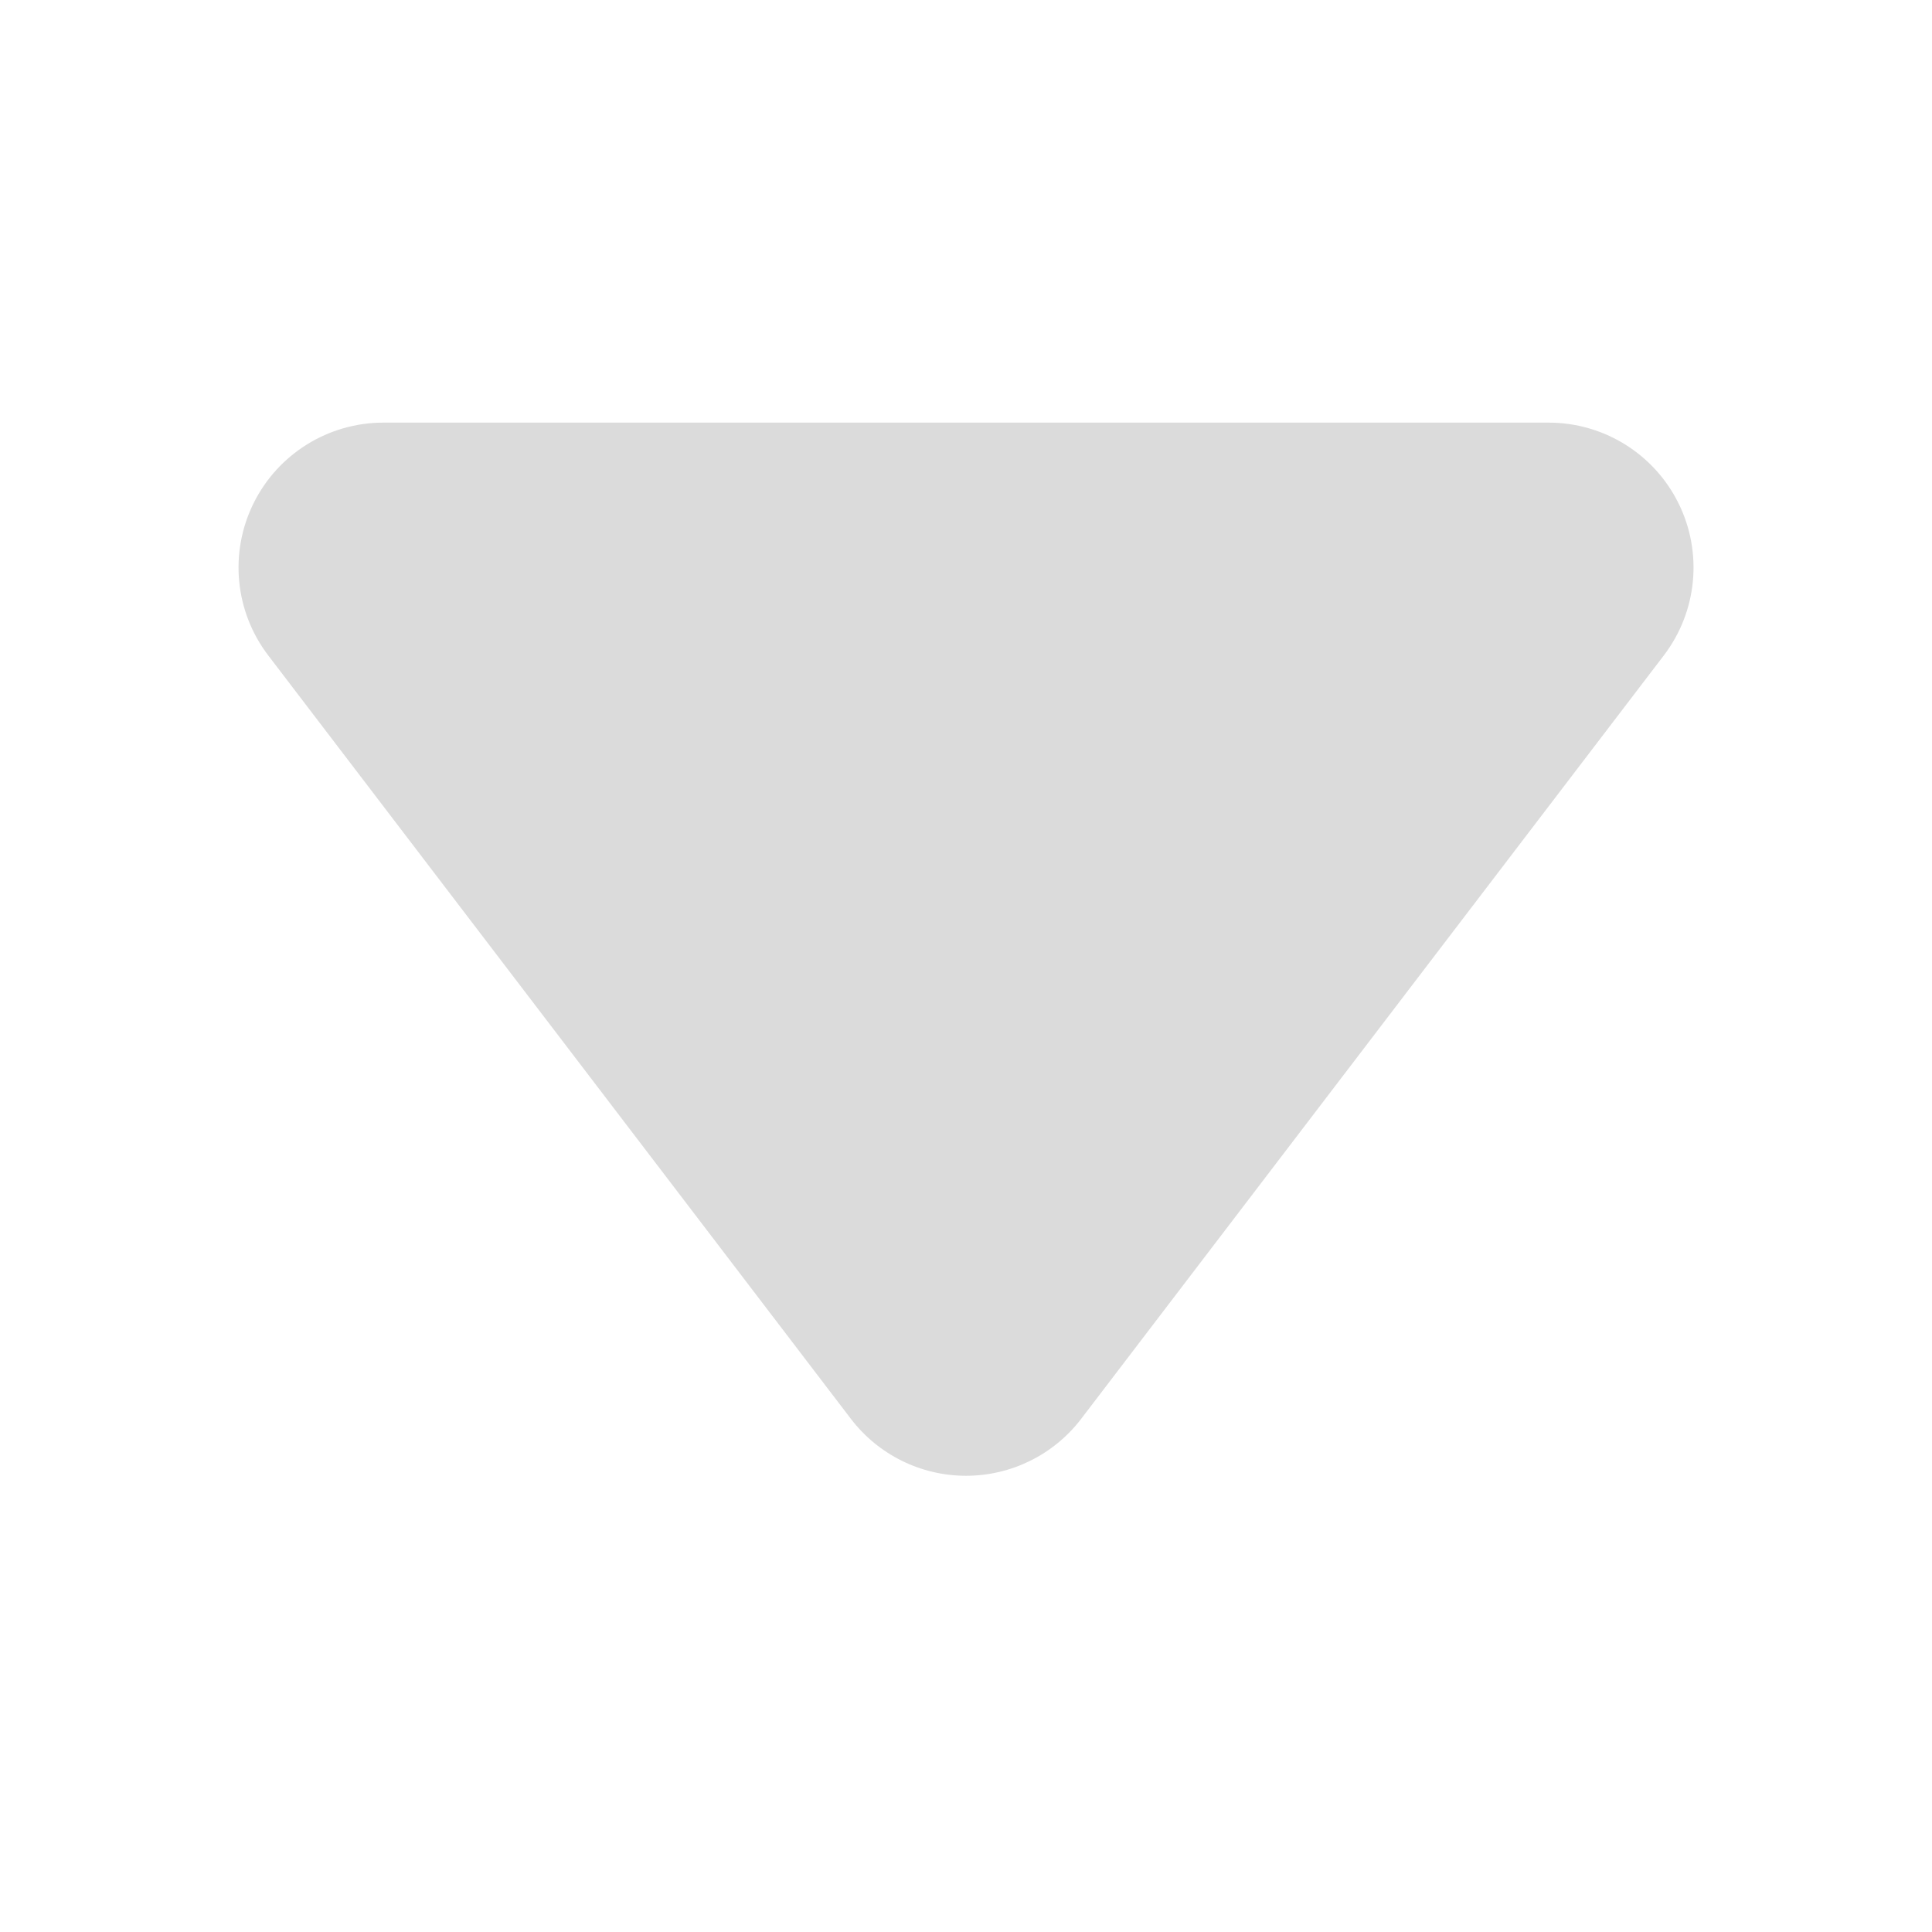
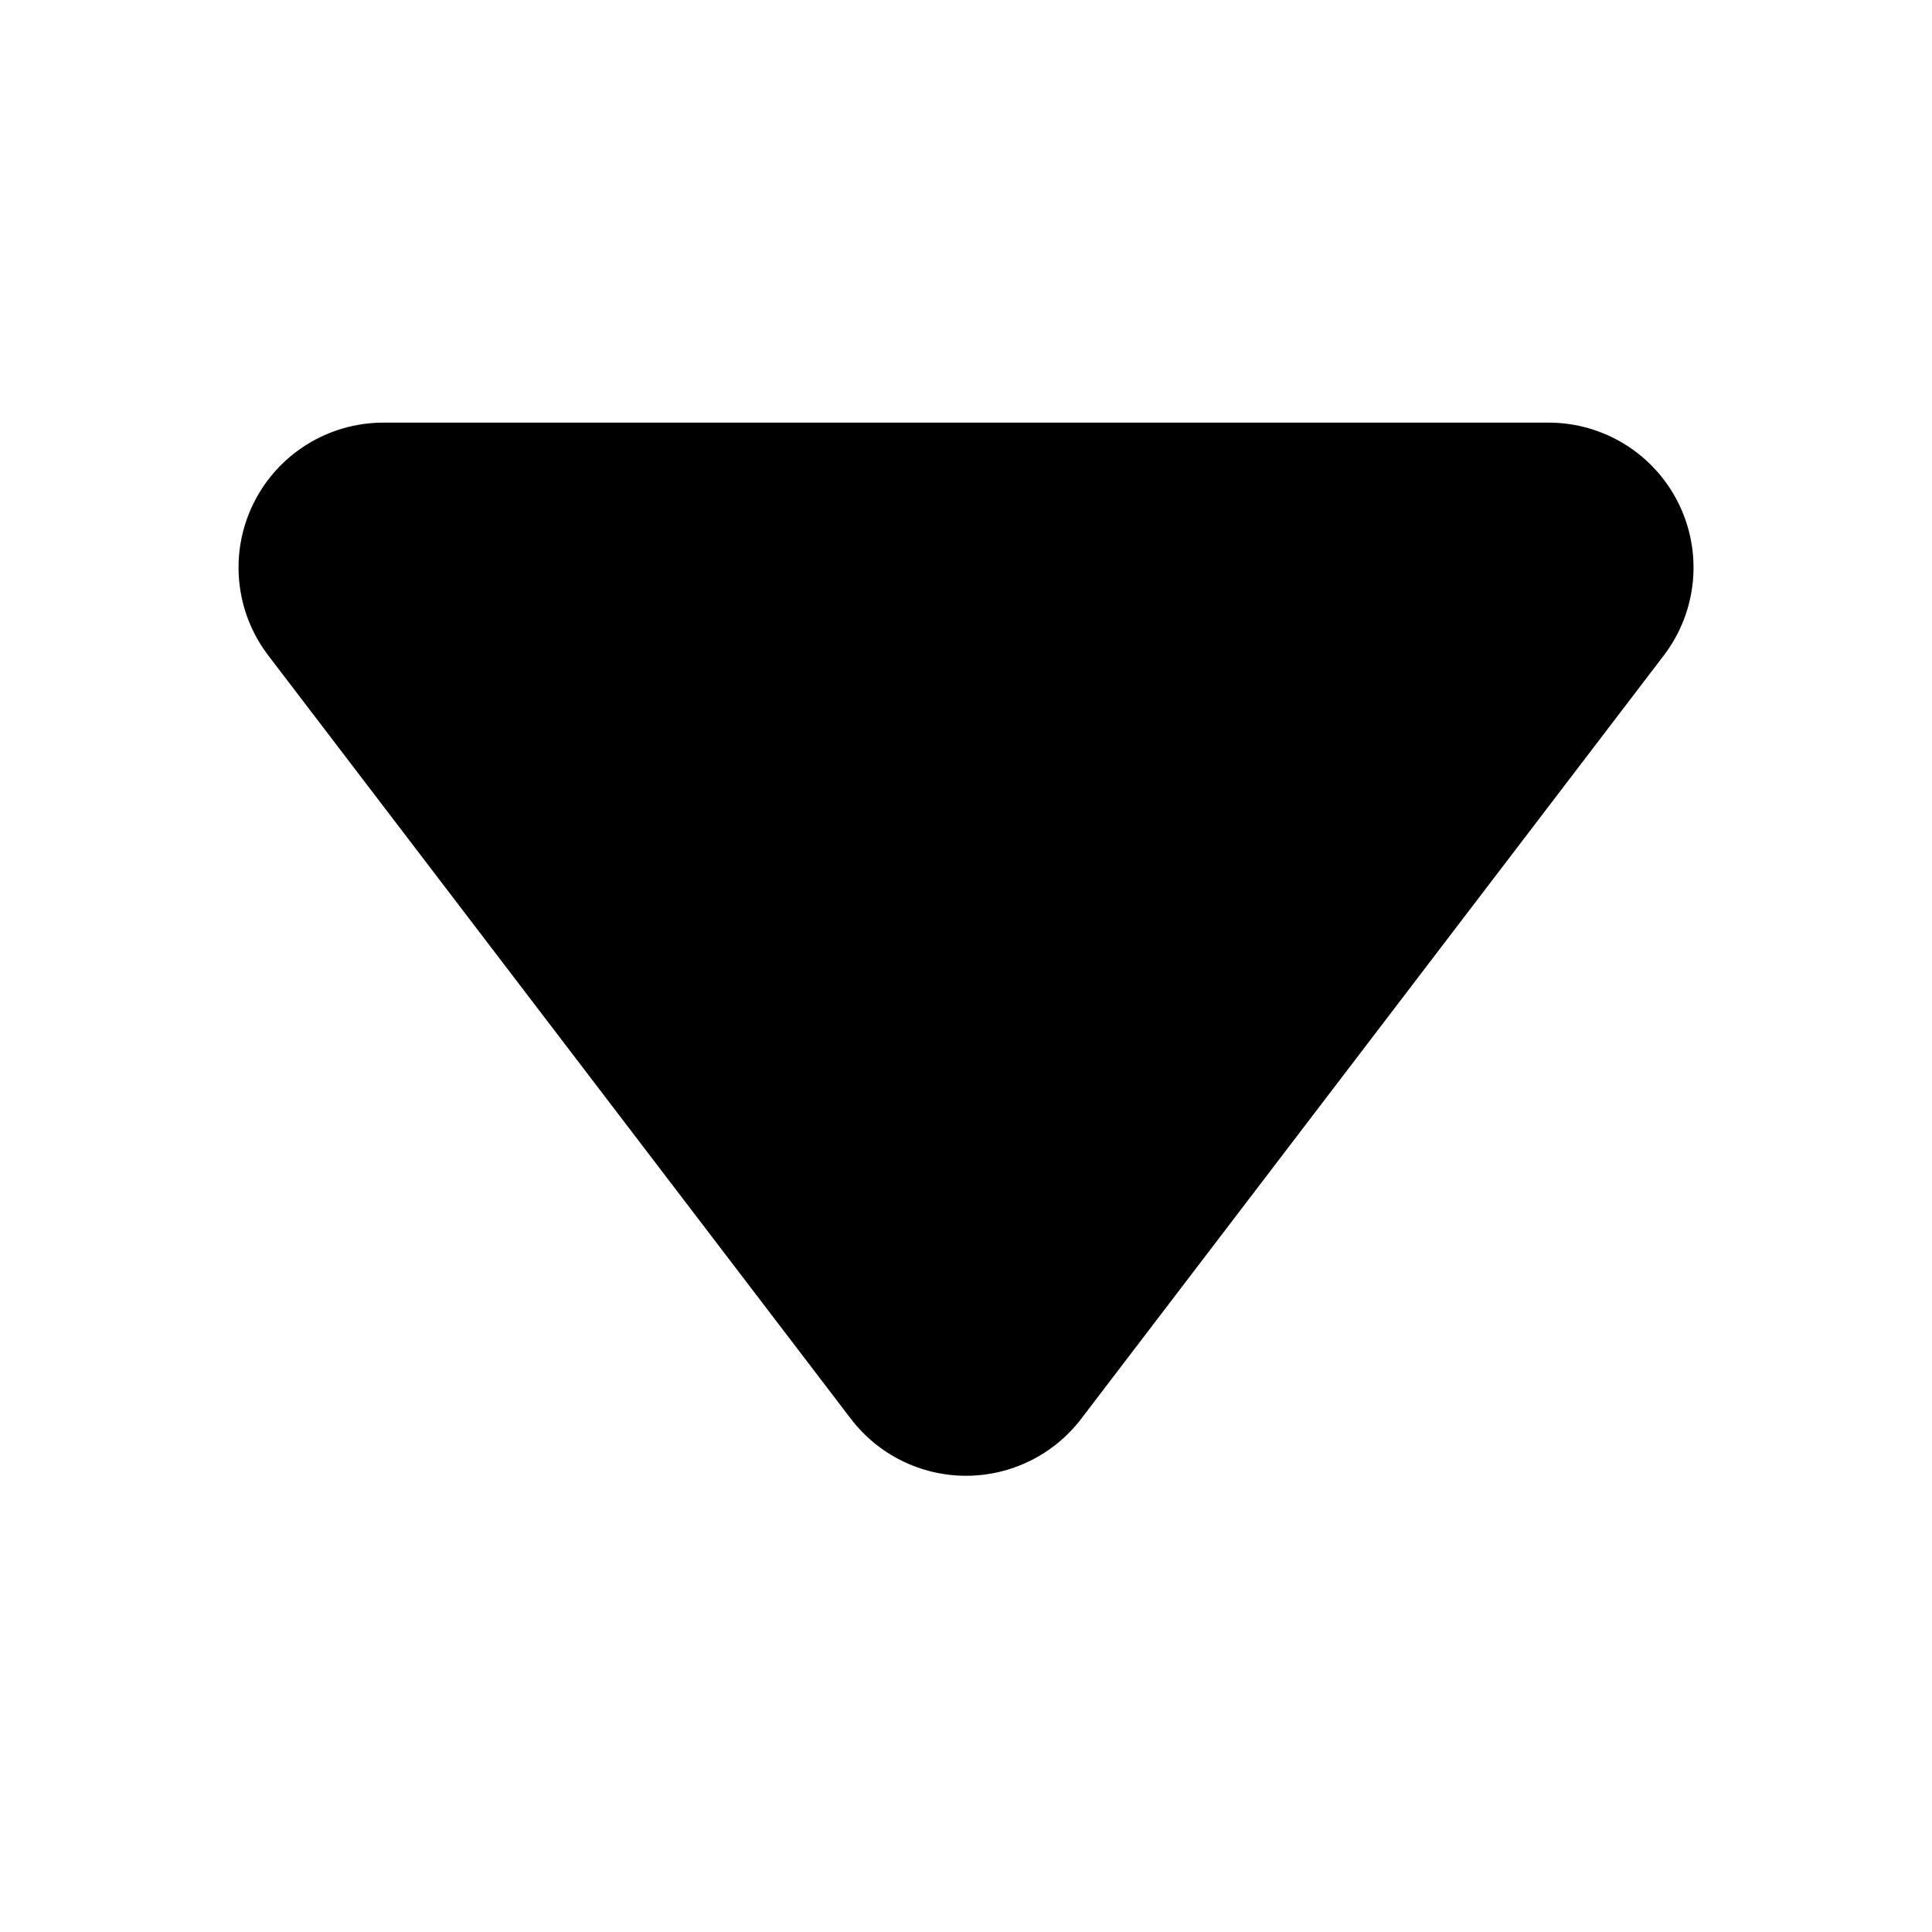
<svg xmlns="http://www.w3.org/2000/svg" t="1667533996807" class="icon" viewBox="0 0 1024 1024" version="1.1" p-id="2720" width="200" height="200">
-   <path d="M573.056 752l308.8-404.608A76.8 76.8 0 0 0 820.736 224H203.232a76.8 76.8 0 0 0-61.056 123.392l308.8 404.608a76.8 76.8 0 0 0 122.08 0z" p-id="2721" fill="#dbdbdb" />
+   <path d="M573.056 752l308.8-404.608A76.8 76.8 0 0 0 820.736 224H203.232a76.8 76.8 0 0 0-61.056 123.392l308.8 404.608a76.8 76.8 0 0 0 122.08 0z" p-id="2721" fill="currentColor" />
</svg>
